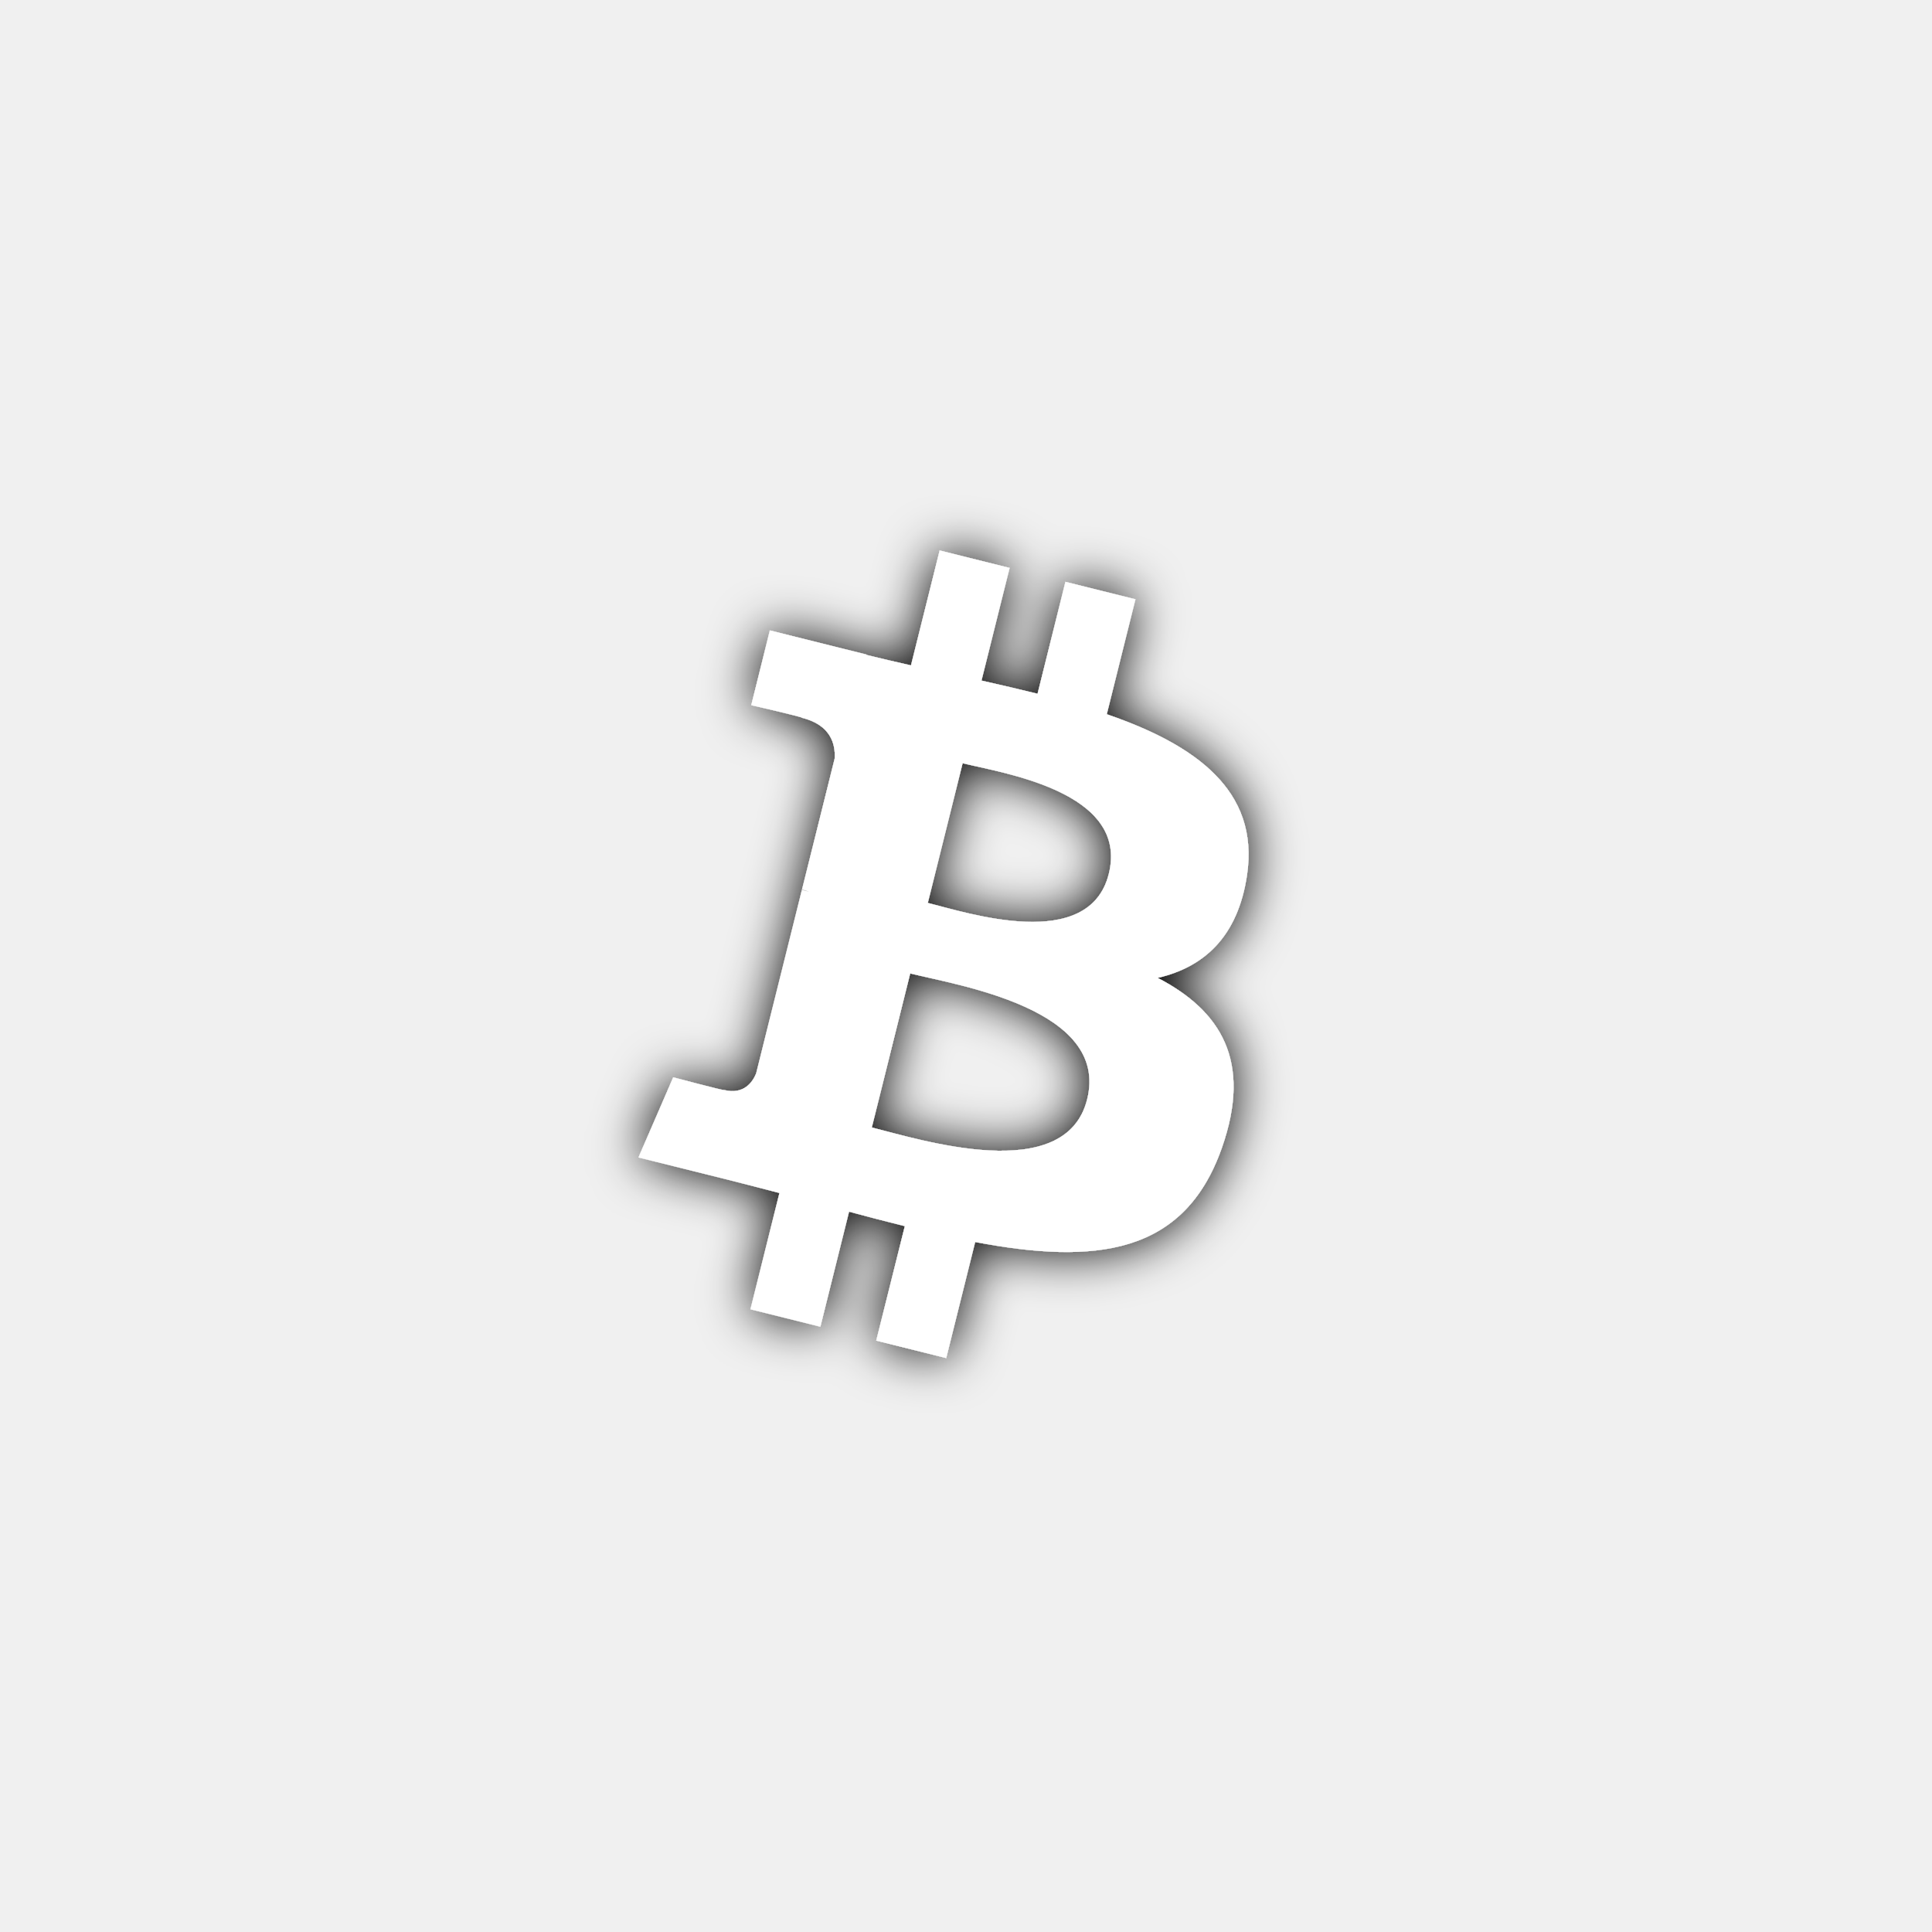
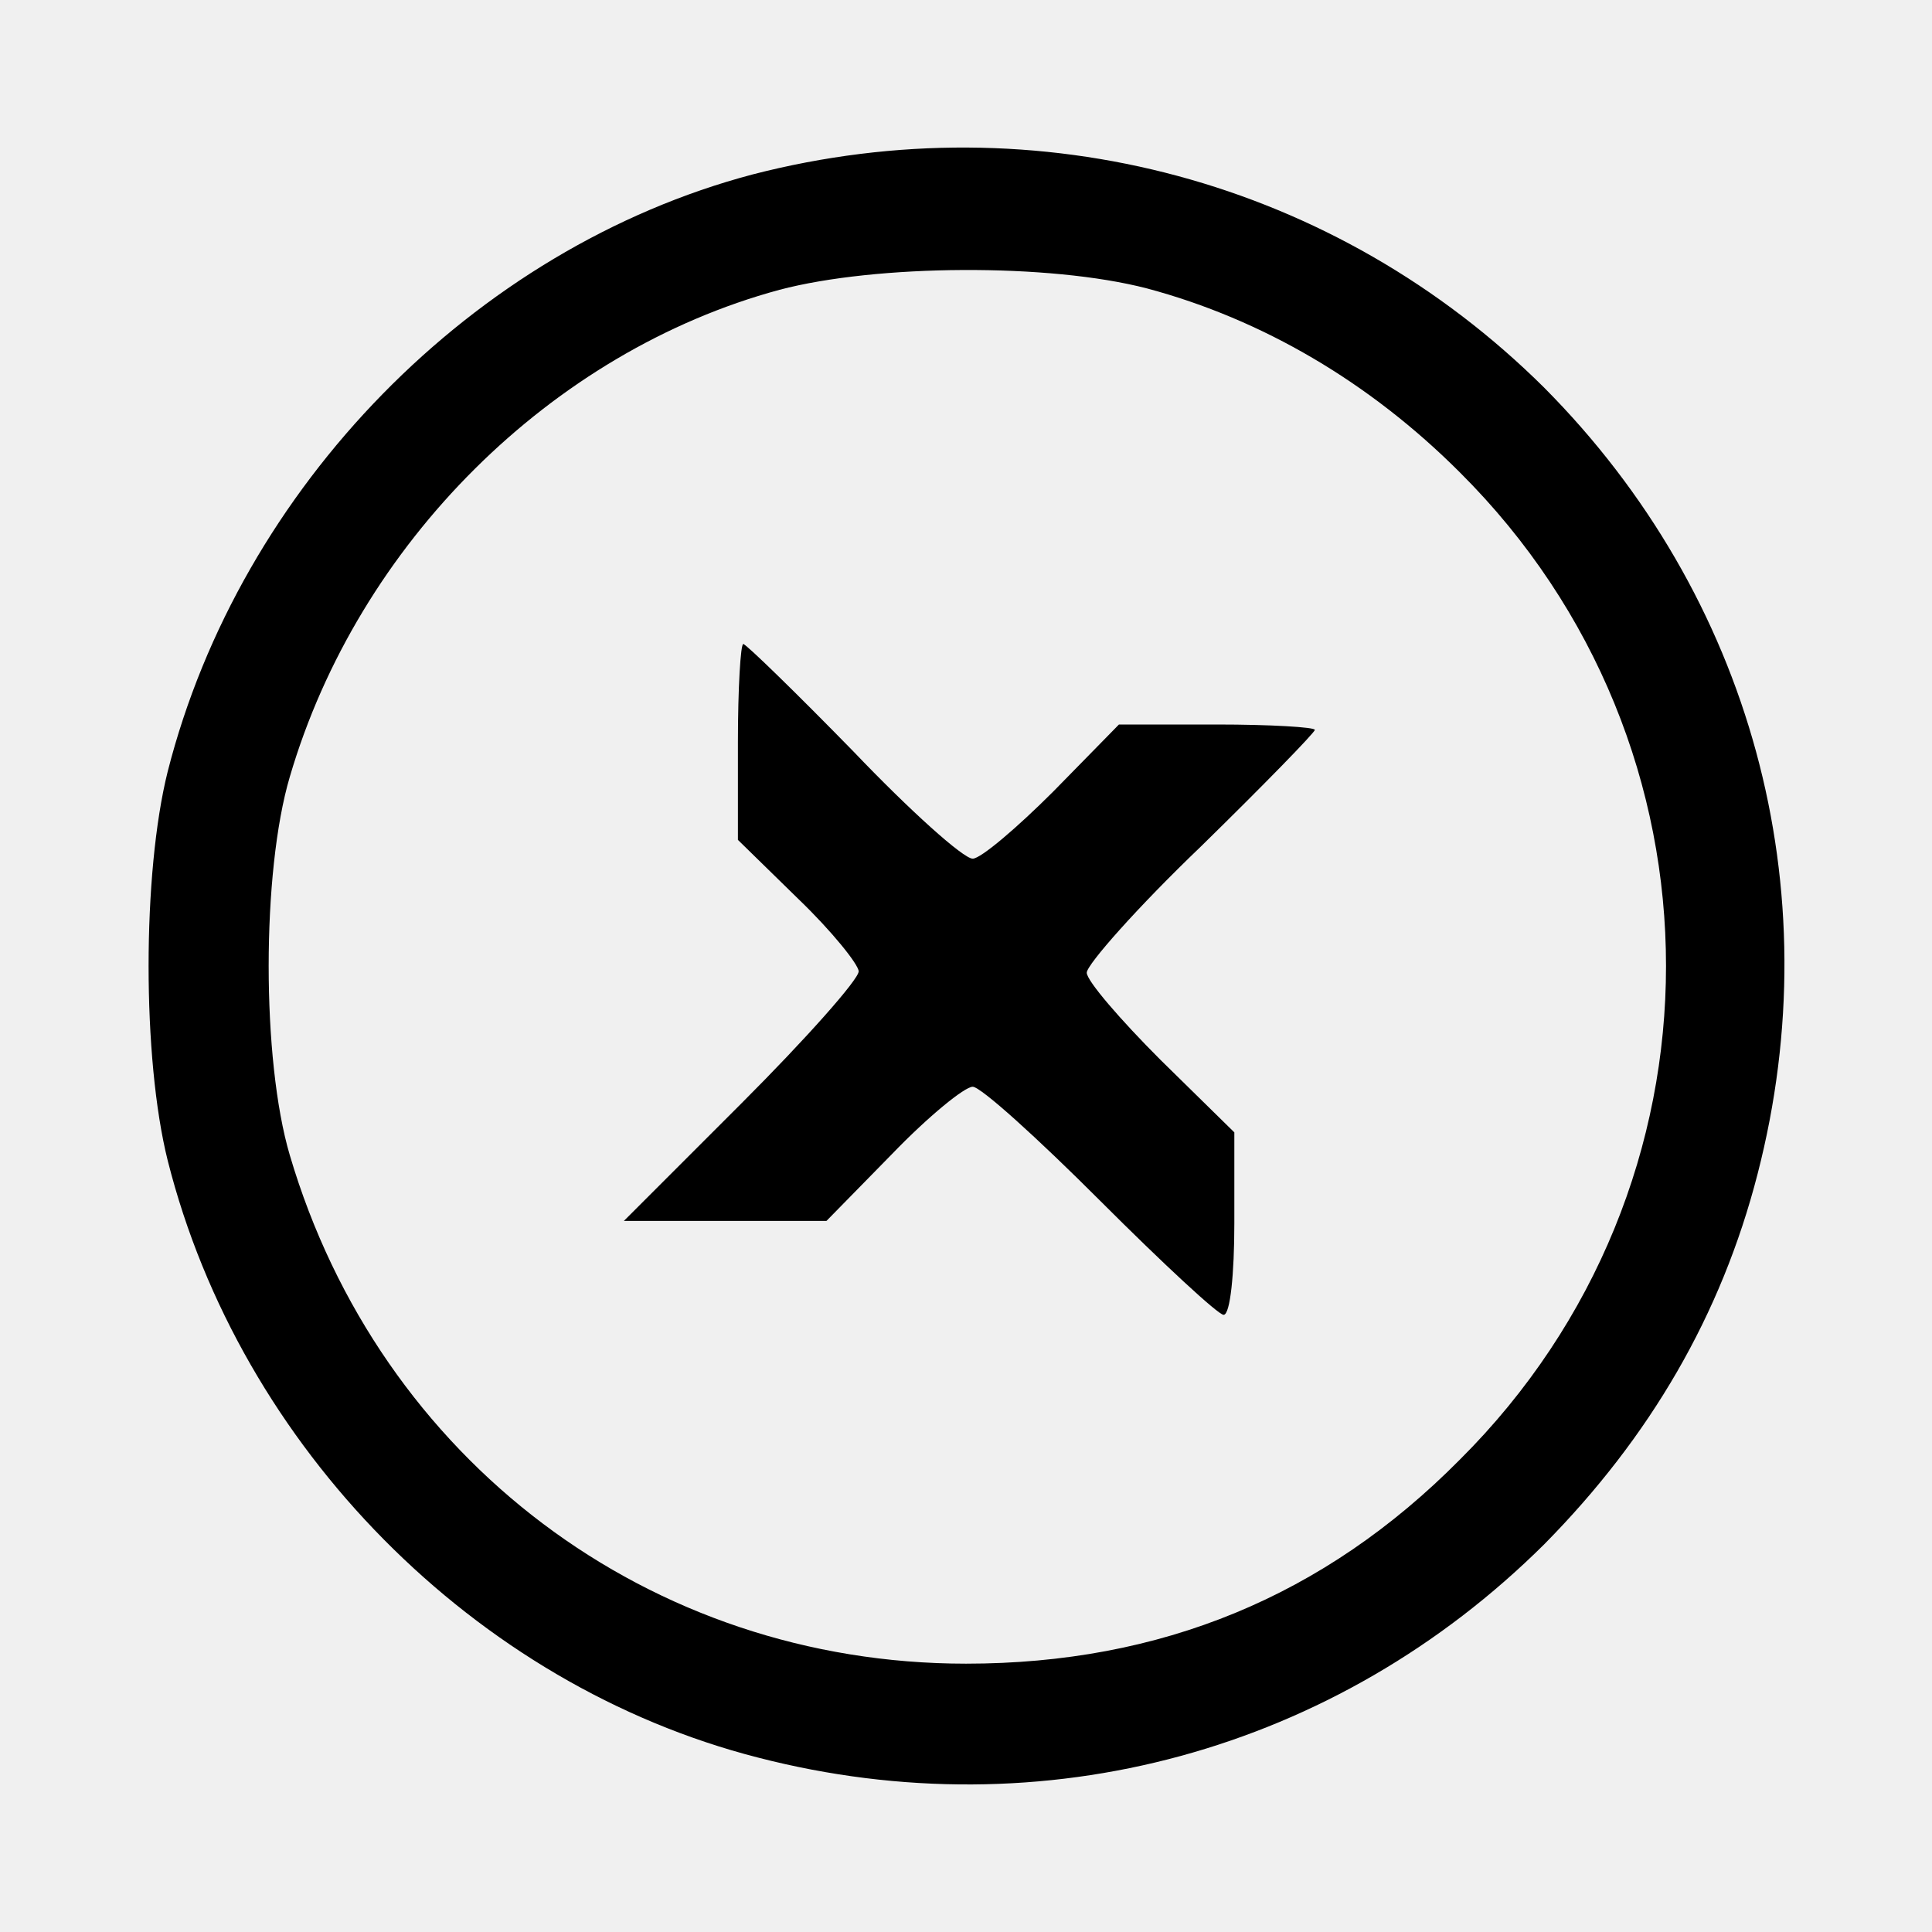
- <svg xmlns="http://www.w3.org/2000/svg" version="1.1" width="108px" height="108px" viewBox="-0.015 -0.015 1.03 1.03" preserveAspectRatio="xMidYMid">
-   <defs>
-     <filter id="symbol-shadow">
-       <feGaussianBlur in="SourceAlpha" result="blur-out" stdDeviation="1.3" />
-       <feMerge>
-         <feMergeNode />
-         <feMergeNode in="SourceGraphic" />
-       </feMerge>
-     </filter>
-   </defs>
-   <g transform="translate(0.5 0.5) scale(0.68) translate(-0.5 -0.5)">
-     <g transform="scale(0.015625)">
-       <path id="symbol" d="m 46.101,27.441 c 0.637,-4.258 -2.605,-6.547 -7.038,-8.074 l 1.438,-5.768 -3.511,-0.875 -1.4,5.616 c -0.923,-0.23 -1.871,-0.447 -2.813,-0.662 l 1.41,-5.653 -3.509,-0.875 -1.439,5.766 c -0.764,-0.174 -1.514,-0.346 -2.242,-0.527 l 0.004,-0.018 -4.842,-1.209 -0.934,3.75 c 0,0 2.605,0.597 2.55,0.634 1.422,0.355 1.679,1.296 1.636,2.042 l -1.638,6.571 c 0.098,0.025 0.225,0.061 0.365,0.117 -0.117,-0.029 -0.242,-0.061 -0.371,-0.092 l -2.296,9.205 c -0.174,0.432 -0.615,1.08 -1.609,0.834 0.035,0.051 -2.552,-0.637 -2.552,-0.637 l -1.743,4.019 4.569,1.139 c 0.85,0.213 1.683,0.436 2.503,0.646 l -1.453,5.834 3.507,0.875 1.439,-5.772 c 0.958,0.26 1.888,0.5 2.798,0.726 l -1.434,5.745 3.511,0.875 1.453,-5.823 c 5.987,1.133 10.489,0.676 12.384,-4.739 1.527,-4.36 -0.076,-6.875 -3.226,-8.515 2.294,-0.529 4.022,-2.038 4.483,-5.155 z m -8.022,11.249 c -1.085,4.36 -8.426,2.003 -10.806,1.412 l 1.928,-7.729 c 2.38,0.594 10.012,1.77 8.878,6.317 z m 1.086,-11.312 c -0.99,3.966 -7.1,1.951 -9.082,1.457 l 1.748,-7.01 c 1.982,0.494 8.365,1.416 7.334,5.553 z" style="fill:#ffffff" filter="url(#symbol-shadow)" />
-     </g>
+ <svg xmlns="http://www.w3.org/2000/svg" version="1.0" width="144pt" height="144pt" viewBox="0 0 144 144" preserveAspectRatio="xMidYMid meet">
+   <g transform="translate(0,144) scale(0.1,-0.1)" fill="#000000" stroke="none">
+     <path d="M561 1310 c-208 -55 -382 -233 -436 -445 -19 -76 -19 -214 0 -290 54 -214 229 -391 440 -445 213 -55 431 5 586 159 79 80 132 171 159 276 55 213 -5 431 -159 586 -155 154 -377 214 -590 159z m294 -85 c86 -23 166 -70 233 -137 205 -204 205 -532 0 -736 -101 -102 -223 -152 -368 -152 -236 0 -437 152 -504 379 -21 71 -21 211 0 282 51 174 195 317 365 363 72 19 201 20 274 1z" />
+     <path d="M550 887 l0 -73 45 -44 c25 -24 45 -49 45 -54 0 -6 -39 -50 -87 -98 l-88 -88 76 0 75 0 49 50 c27 28 54 50 60 50 6 0 48 -38 95 -85 47 -47 88 -85 92 -85 5 0 8 31 8 68 l0 68 -55 54 c-30 30 -55 59 -55 65 0 6 38 49 85 94 47 46 85 85 85 87 0 2 -33 4 -73 4 l-73 0 -49 -50 c-27 -27 -54 -50 -60 -50 -7 0 -47 36 -89 80 -43 44 -80 80 -82 80 -2 0 -4 -33 -4 -73z" />
  </g>
</svg>
